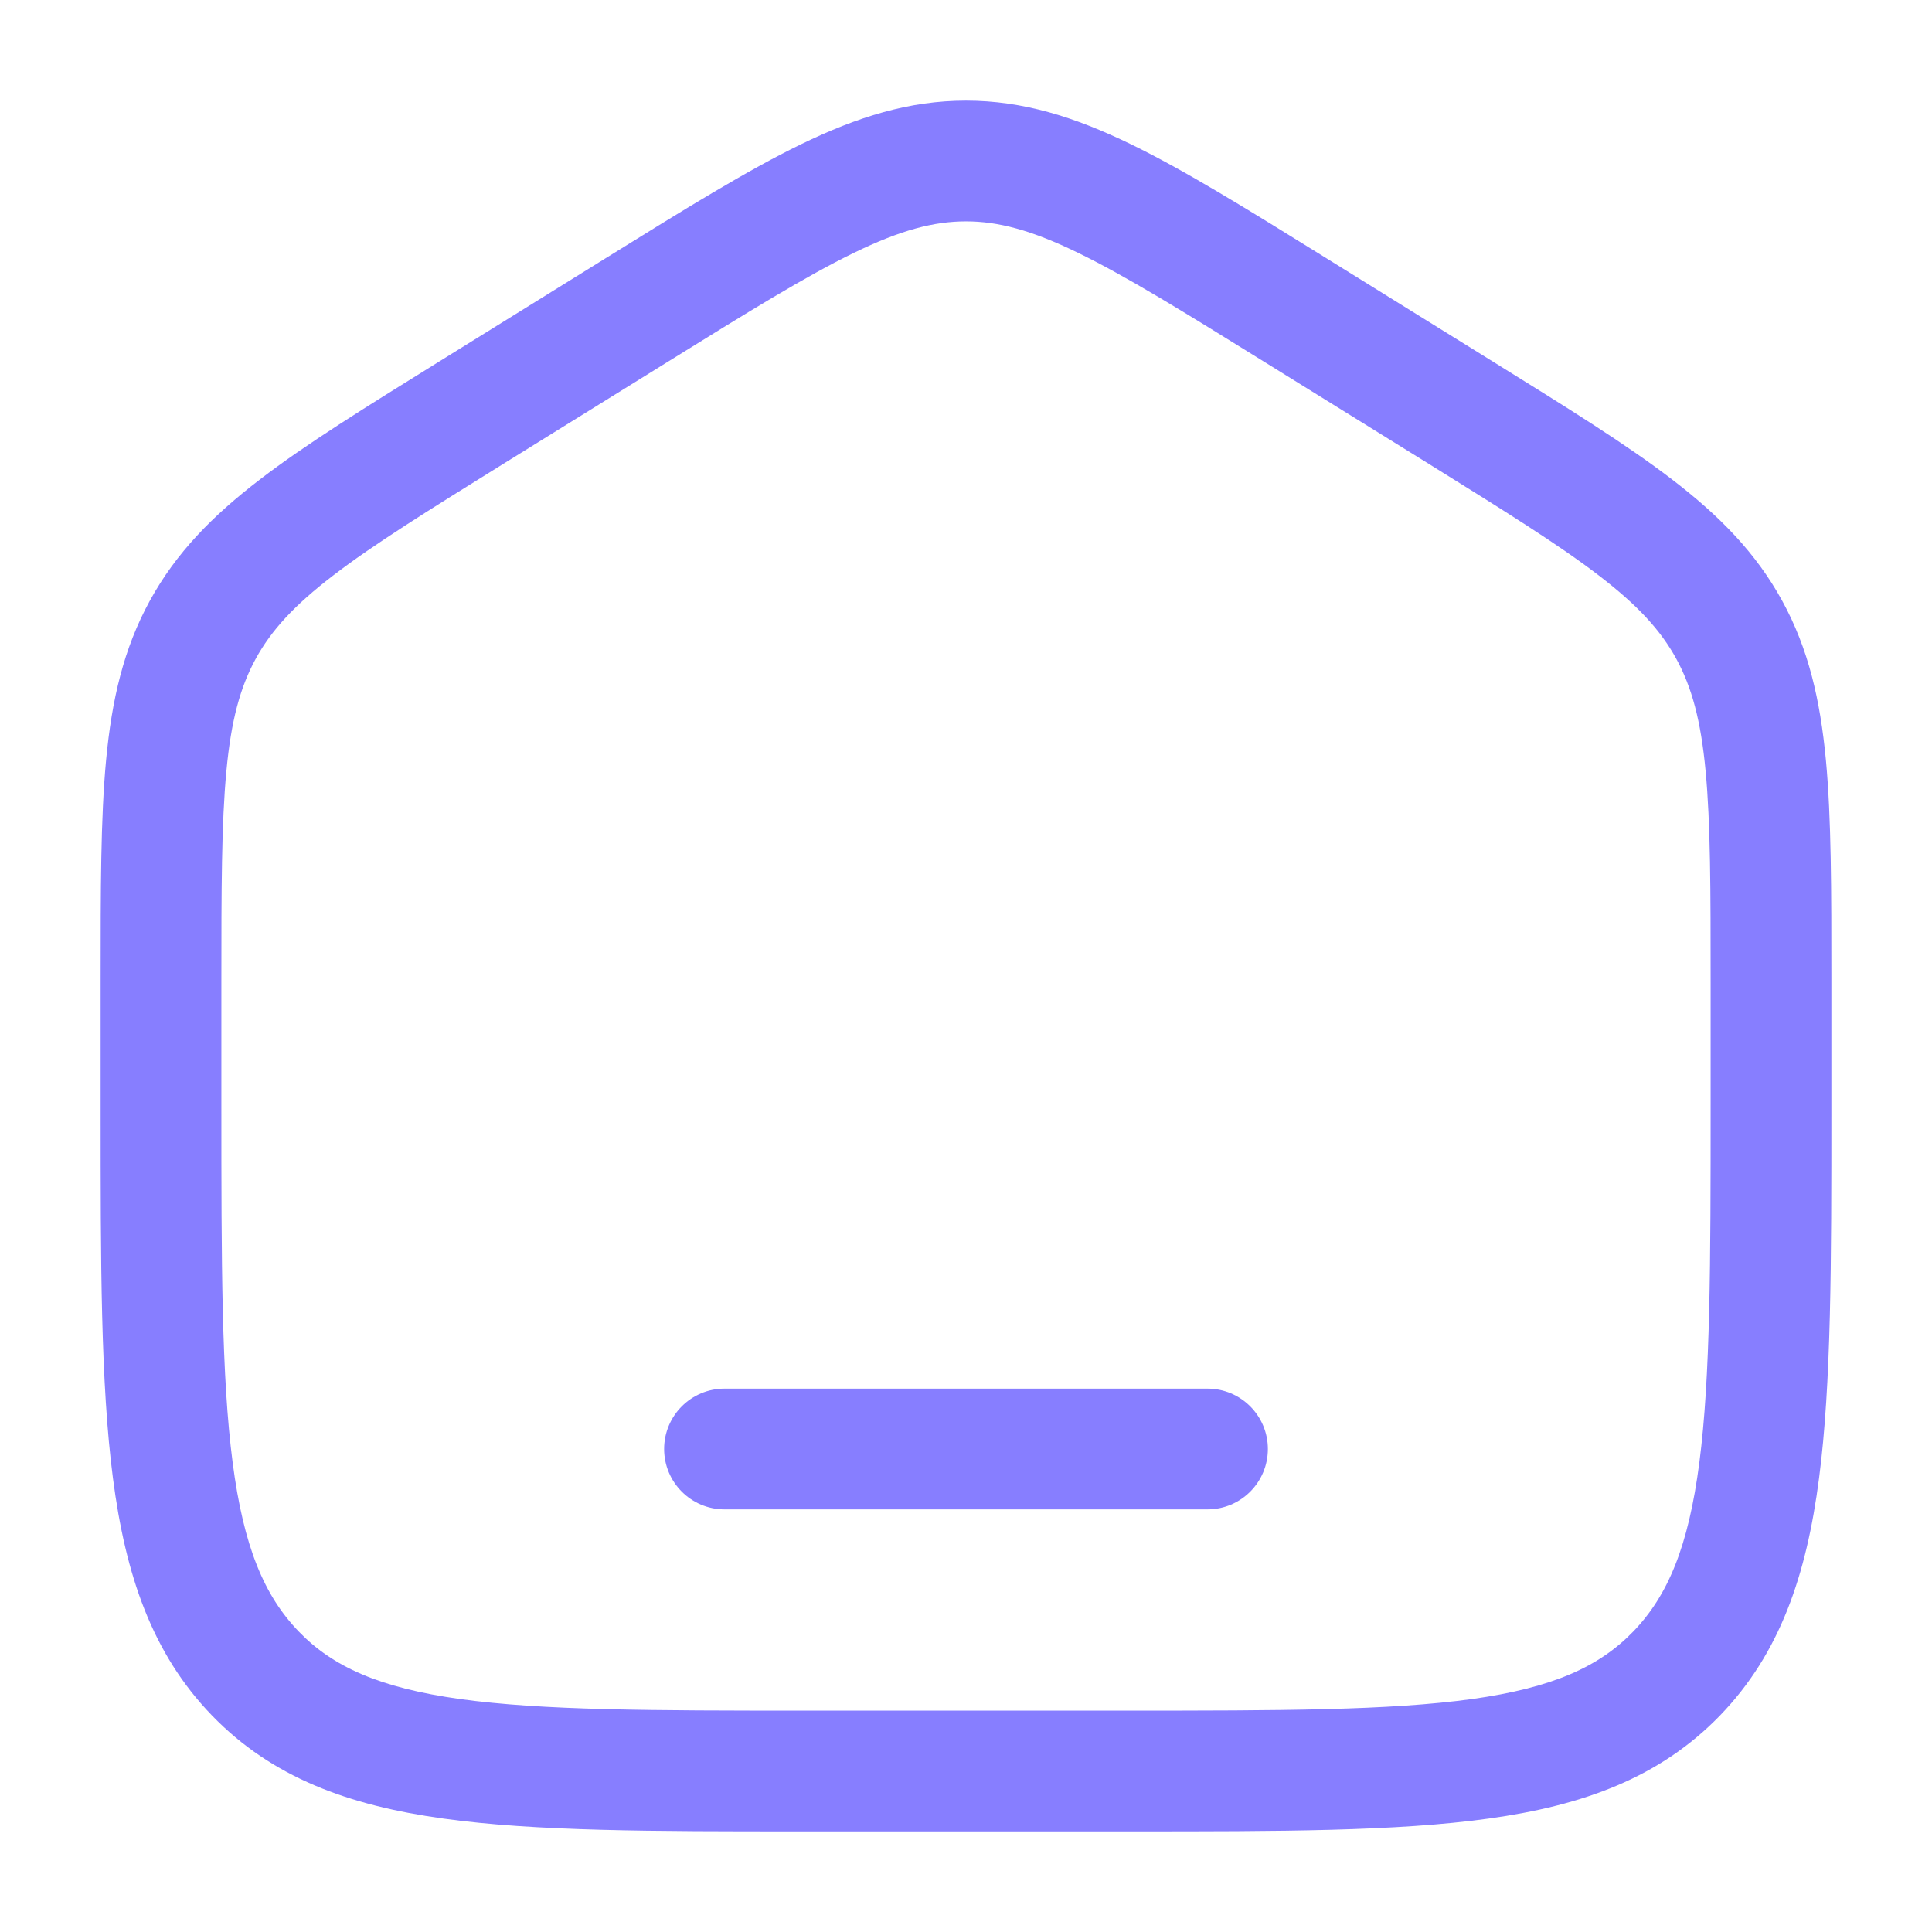
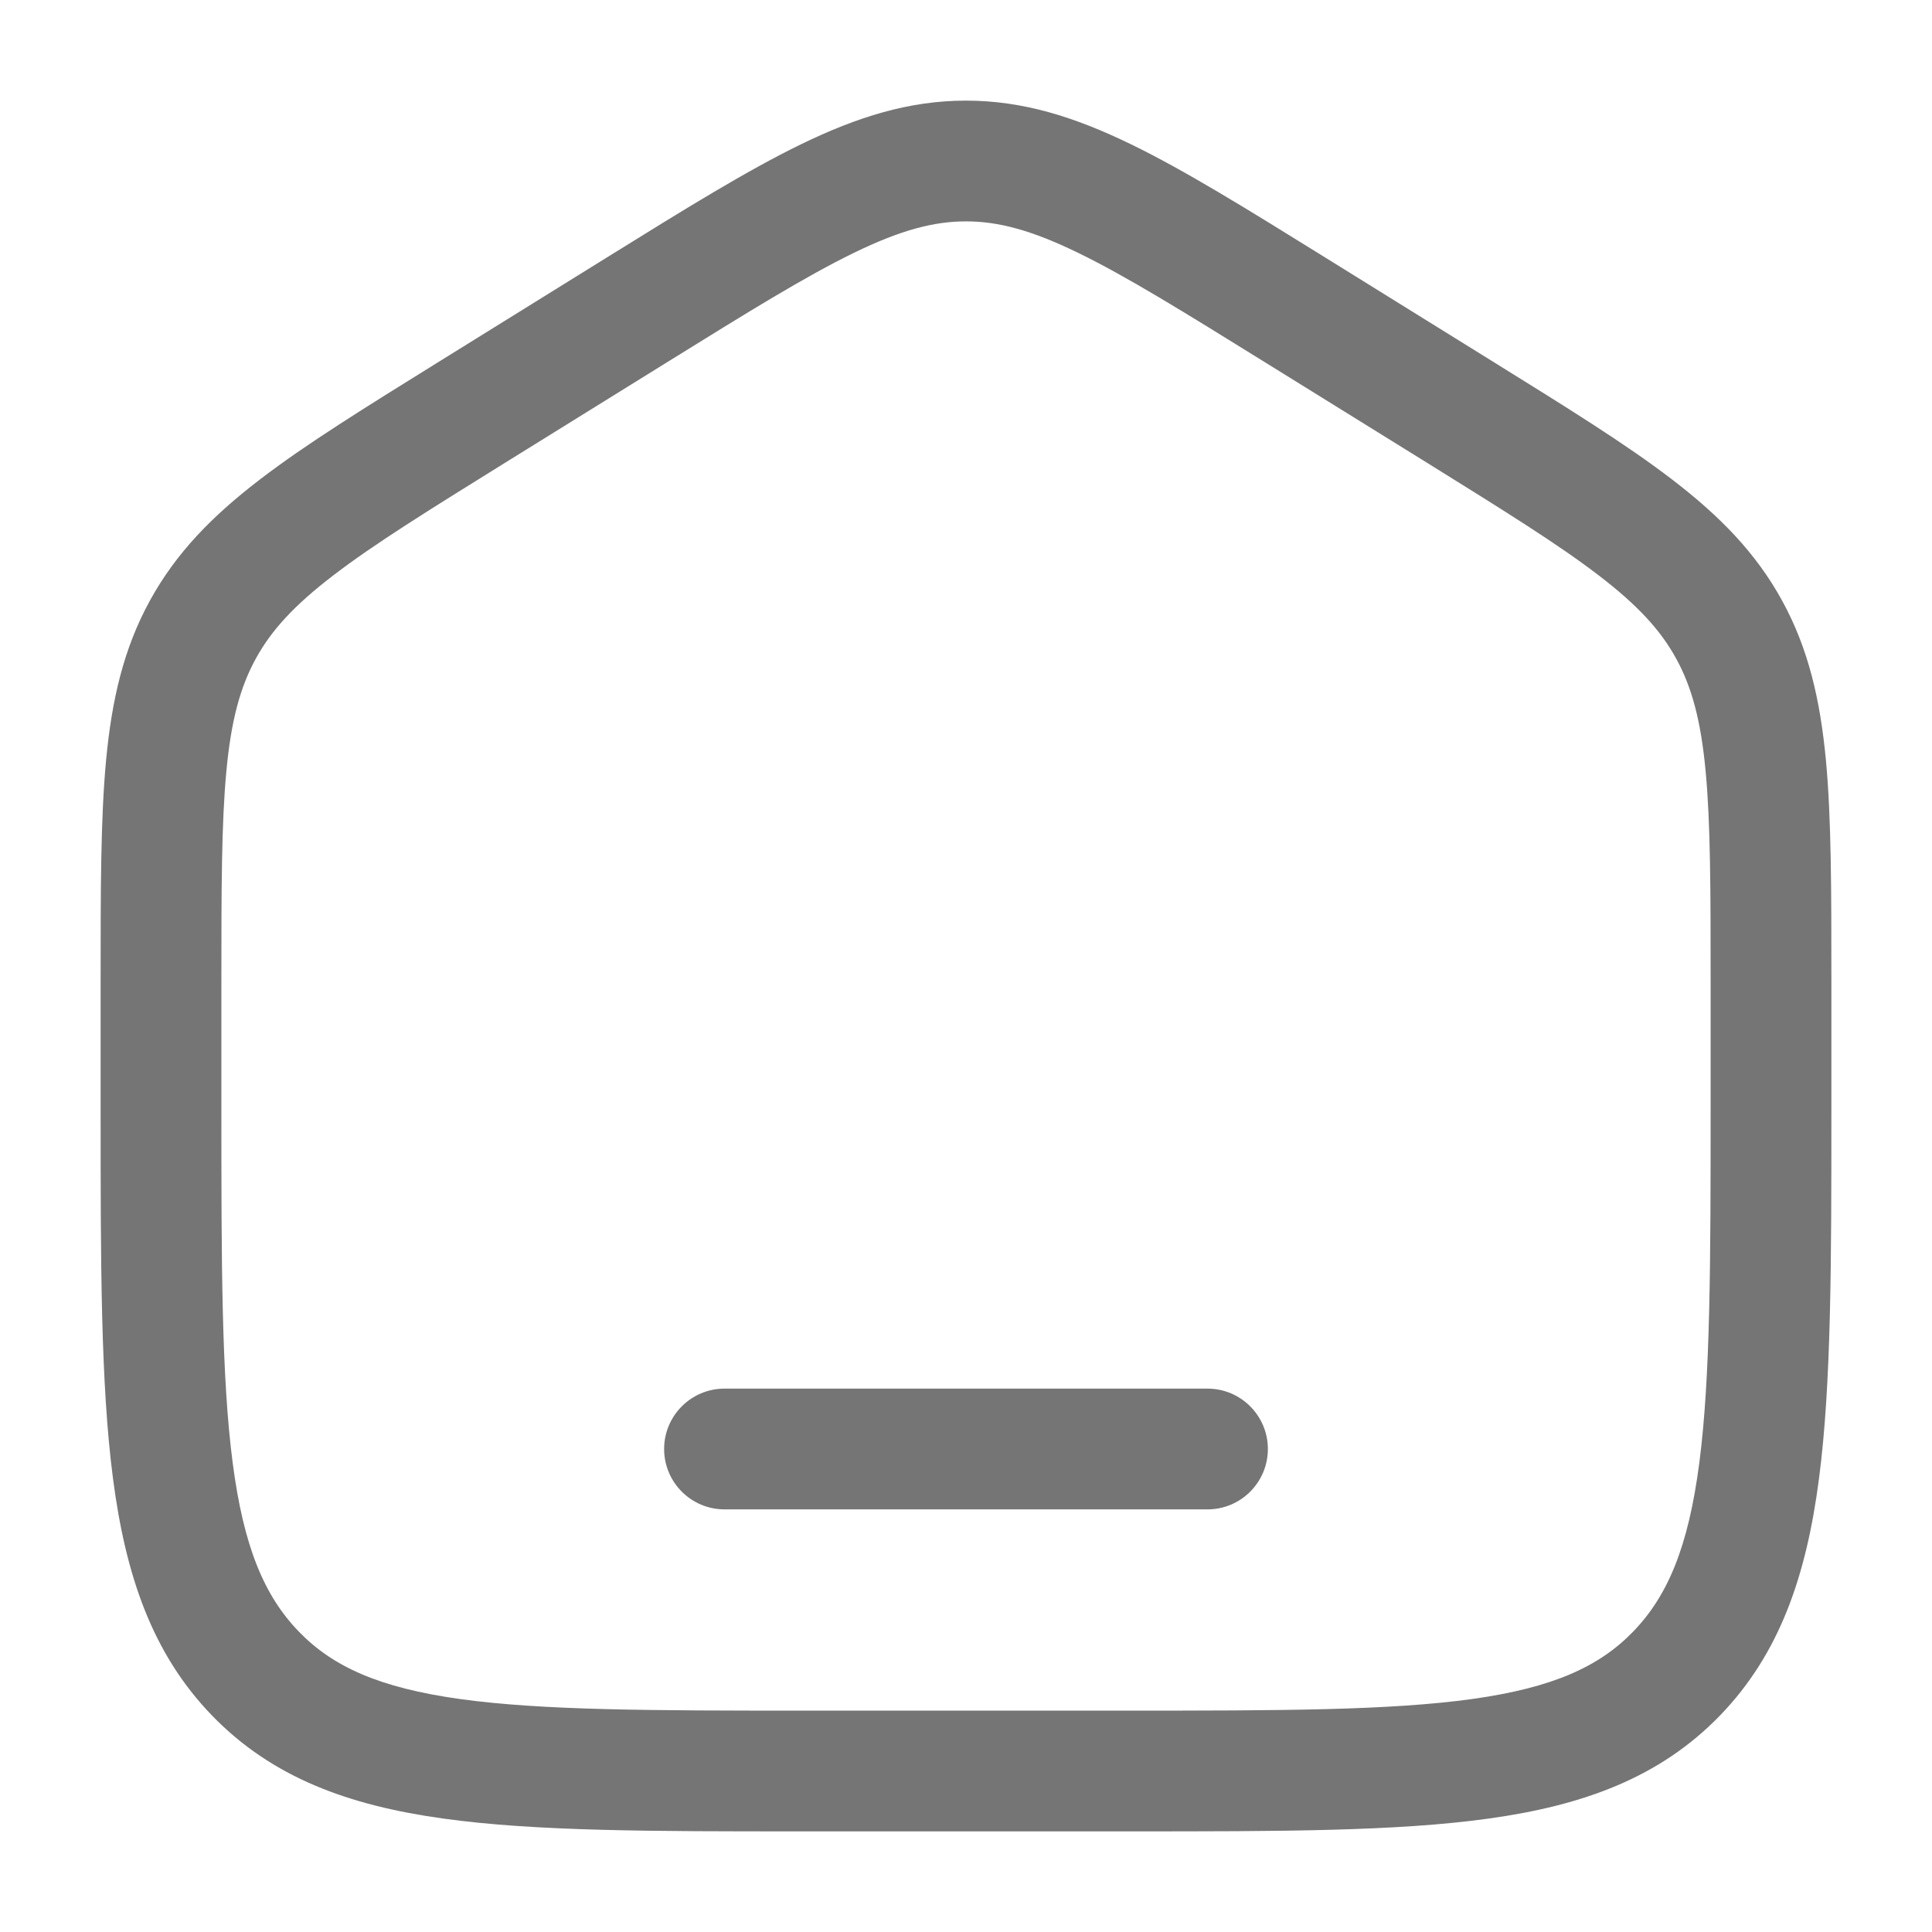
<svg xmlns="http://www.w3.org/2000/svg" width="24" height="24" viewBox="0 0 24 24" fill="none">
-   <path d="M9 17.25C8.586 17.25 8.25 17.586 8.25 18C8.25 18.414 8.586 18.75 9 18.75H15C15.414 18.75 15.75 18.414 15.75 18C15.75 17.586 15.414 17.25 15 17.25H9Z" fill="#877EFF" />
-   <path fill-rule="evenodd" clip-rule="evenodd" d="M12 1.25C11.292 1.25 10.649 1.453 9.951 1.792C9.276 2.12 8.496 2.604 7.523 3.208L5.456 4.491C4.535 5.063 3.797 5.52 3.229 5.956C2.64 6.407 2.188 6.866 1.861 7.463C1.535 8.058 1.389 8.692 1.318 9.441C1.25 10.166 1.25 11.054 1.25 12.167V13.78C1.25 15.684 1.25 17.187 1.403 18.362C1.559 19.567 1.889 20.54 2.632 21.309C3.38 22.082 4.33 22.428 5.508 22.591C6.648 22.75 8.106 22.75 9.942 22.75H14.058C15.894 22.75 17.352 22.75 18.492 22.591C19.669 22.428 20.62 22.082 21.368 21.309C22.111 20.54 22.441 19.567 22.597 18.362C22.75 17.187 22.75 15.684 22.75 13.78V12.167C22.75 11.054 22.75 10.166 22.682 9.441C22.611 8.692 22.465 8.058 22.139 7.463C21.812 6.866 21.36 6.407 20.771 5.956C20.203 5.52 19.465 5.063 18.544 4.491L16.477 3.208C15.504 2.604 14.724 2.12 14.049 1.792C13.351 1.453 12.708 1.25 12 1.25ZM8.28 4.504C9.295 3.874 10.009 3.432 10.607 3.141C11.188 2.858 11.6 2.75 12 2.75C12.4 2.75 12.812 2.858 13.393 3.141C13.991 3.432 14.705 3.874 15.72 4.504L17.721 5.745C18.681 6.342 19.356 6.761 19.859 7.147C20.349 7.522 20.63 7.831 20.823 8.183C21.016 8.536 21.129 8.949 21.188 9.581C21.249 10.229 21.25 11.046 21.25 12.204V13.725C21.25 15.696 21.248 17.101 21.11 18.168C20.974 19.216 20.717 19.824 20.289 20.267C19.865 20.706 19.287 20.966 18.286 21.106C17.26 21.248 15.908 21.25 14 21.25H10C8.092 21.25 6.74 21.248 5.714 21.106C4.713 20.966 4.135 20.706 3.711 20.267C3.283 19.824 3.026 19.216 2.89 18.168C2.751 17.101 2.75 15.696 2.75 13.725V12.204C2.75 11.046 2.751 10.229 2.812 9.581C2.871 8.949 2.984 8.536 3.177 8.183C3.37 7.831 3.651 7.522 4.141 7.147C4.644 6.761 5.319 6.342 6.28 5.745L8.28 4.504Z" fill="#877EFF" />
+   <path d="M9 17.25C8.586 17.25 8.25 17.586 8.25 18C8.25 18.414 8.586 18.75 9 18.75H15C15.414 18.75 15.75 18.414 15.75 18C15.75 17.586 15.414 17.25 15 17.25H9Z" fill="#757575" />
+   <path fill-rule="evenodd" clip-rule="evenodd" d="M12 1.25C11.292 1.25 10.649 1.453 9.951 1.792C9.276 2.12 8.496 2.604 7.523 3.208L5.456 4.491C4.535 5.063 3.797 5.52 3.229 5.956C2.64 6.407 2.188 6.866 1.861 7.463C1.535 8.058 1.389 8.692 1.318 9.441C1.25 10.166 1.25 11.054 1.25 12.167V13.78C1.25 15.684 1.25 17.187 1.403 18.362C1.559 19.567 1.889 20.54 2.632 21.309C3.38 22.082 4.33 22.428 5.508 22.591C6.648 22.75 8.106 22.75 9.942 22.75H14.058C15.894 22.75 17.352 22.75 18.492 22.591C19.669 22.428 20.62 22.082 21.368 21.309C22.111 20.54 22.441 19.567 22.597 18.362C22.75 17.187 22.75 15.684 22.75 13.78V12.167C22.75 11.054 22.75 10.166 22.682 9.441C22.611 8.692 22.465 8.058 22.139 7.463C21.812 6.866 21.36 6.407 20.771 5.956C20.203 5.52 19.465 5.063 18.544 4.491L16.477 3.208C15.504 2.604 14.724 2.12 14.049 1.792C13.351 1.453 12.708 1.25 12 1.25ZM8.28 4.504C9.295 3.874 10.009 3.432 10.607 3.141C11.188 2.858 11.6 2.75 12 2.75C12.4 2.75 12.812 2.858 13.393 3.141C13.991 3.432 14.705 3.874 15.72 4.504L17.721 5.745C18.681 6.342 19.356 6.761 19.859 7.147C20.349 7.522 20.63 7.831 20.823 8.183C21.016 8.536 21.129 8.949 21.188 9.581C21.249 10.229 21.25 11.046 21.25 12.204V13.725C21.25 15.696 21.248 17.101 21.11 18.168C20.974 19.216 20.717 19.824 20.289 20.267C19.865 20.706 19.287 20.966 18.286 21.106C17.26 21.248 15.908 21.25 14 21.25H10C8.092 21.25 6.74 21.248 5.714 21.106C4.713 20.966 4.135 20.706 3.711 20.267C3.283 19.824 3.026 19.216 2.89 18.168C2.751 17.101 2.75 15.696 2.75 13.725V12.204C2.75 11.046 2.751 10.229 2.812 9.581C2.871 8.949 2.984 8.536 3.177 8.183C3.37 7.831 3.651 7.522 4.141 7.147C4.644 6.761 5.319 6.342 6.28 5.745L8.28 4.504Z" fill="#757575" />
</svg>
